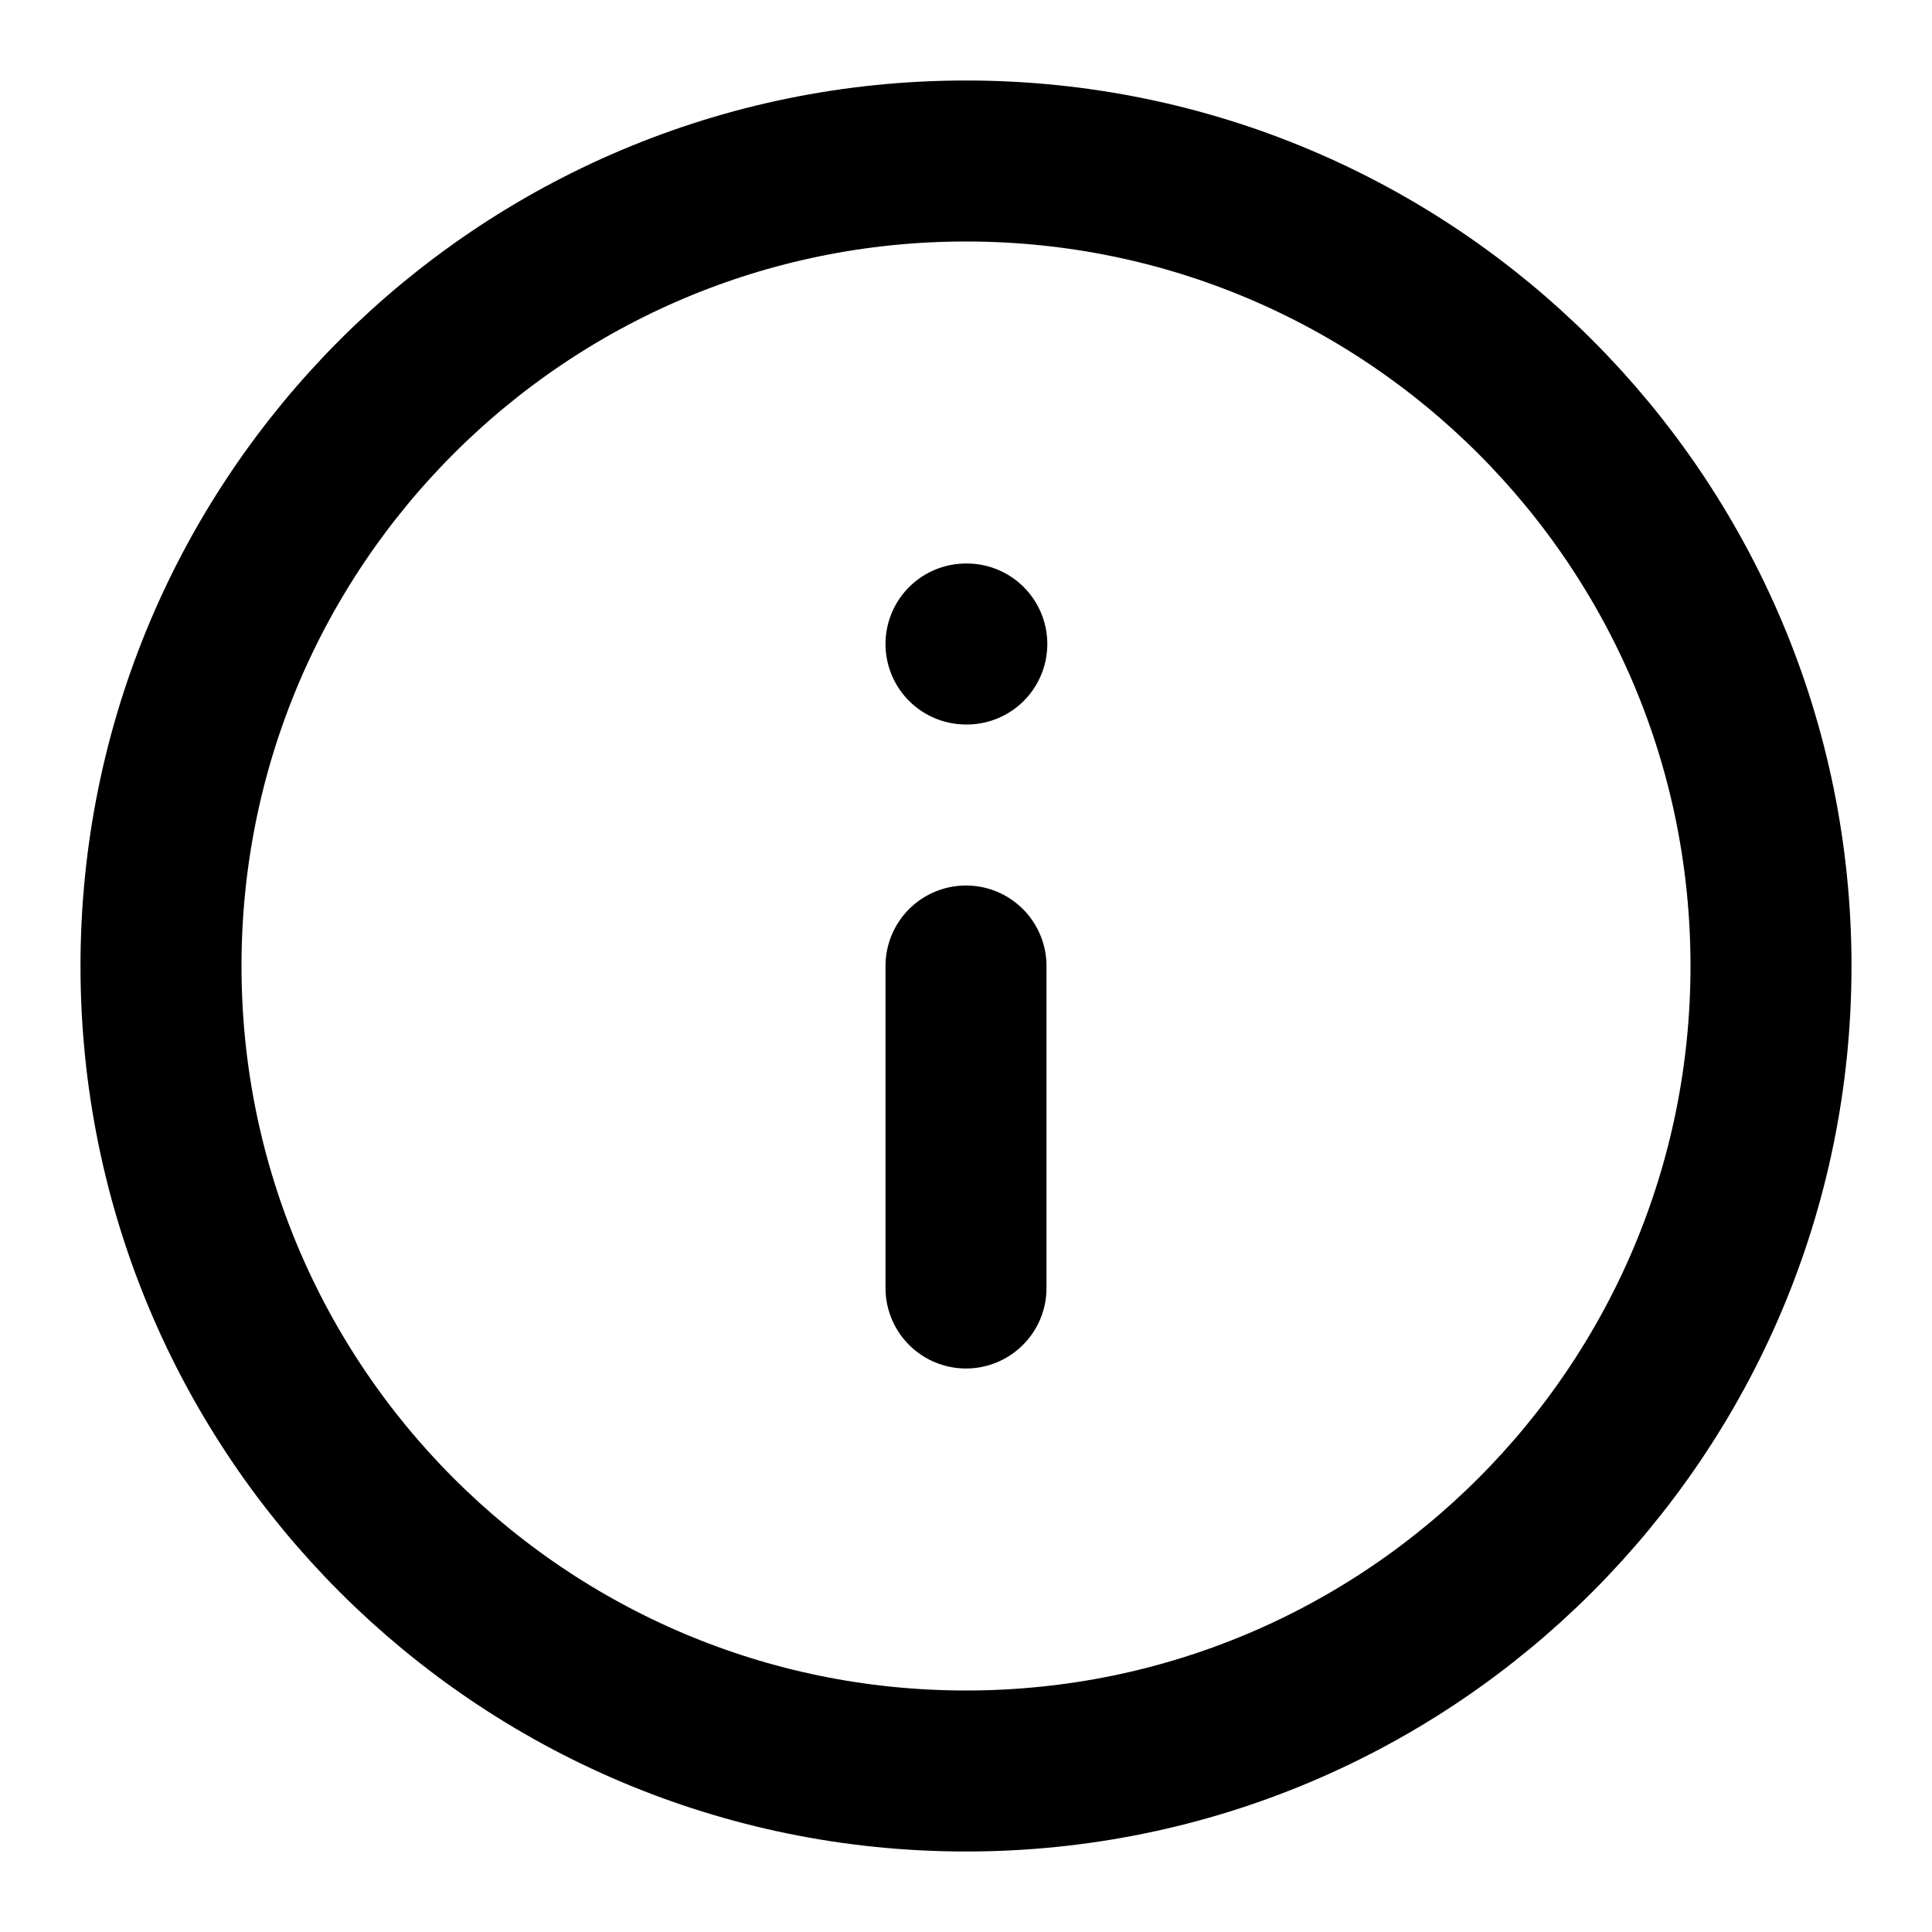
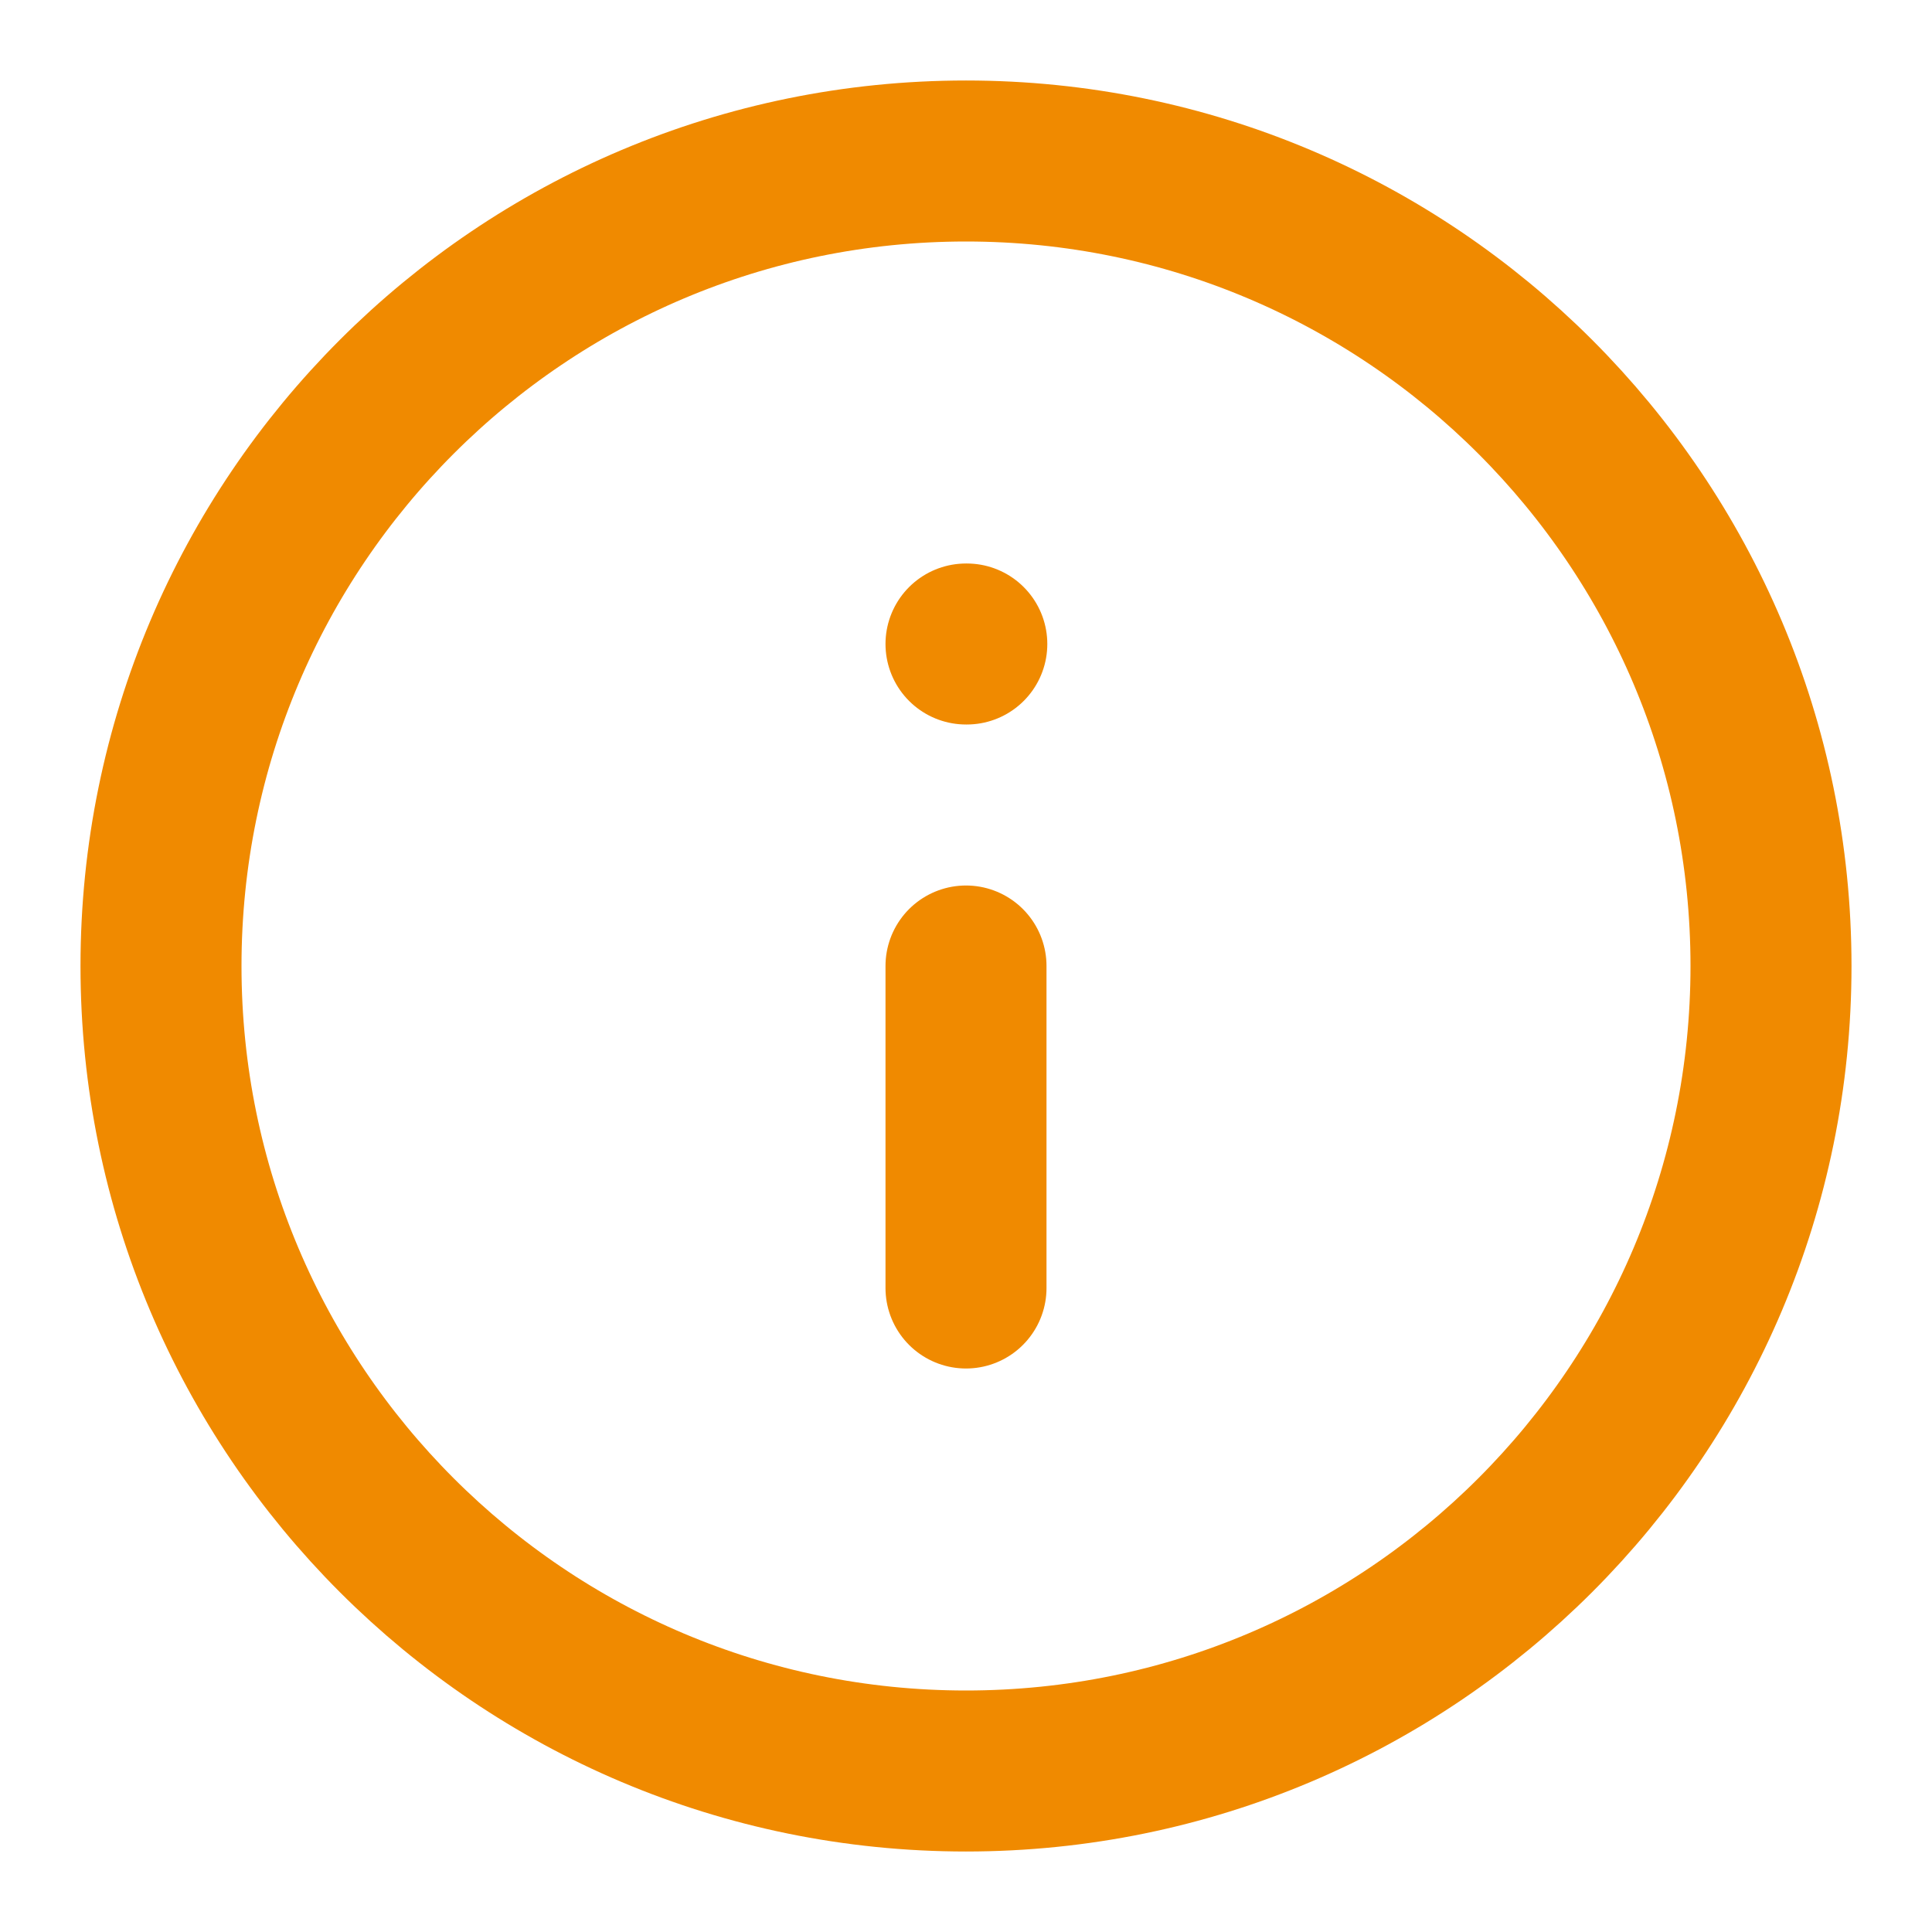
- <svg xmlns="http://www.w3.org/2000/svg" width="32" height="32" viewBox="0 0 24 24" fill="none" stroke="currentColor" stroke-width="2" stroke-linecap="round" stroke-linejoin="round" class="lucide lucide-info-icon lucide-info">
+ <svg xmlns="http://www.w3.org/2000/svg" width="32" height="32" viewBox="0 0 24 24" fill="none" stroke="#F08A00" stroke-width="2" stroke-linecap="round" stroke-linejoin="round" class="lucide lucide-info-icon lucide-info">
  <circle cx="12" cy="12" r="10" />
  <path d="M12 16v-4" />
  <path d="M12 8h.01" />
</svg>
